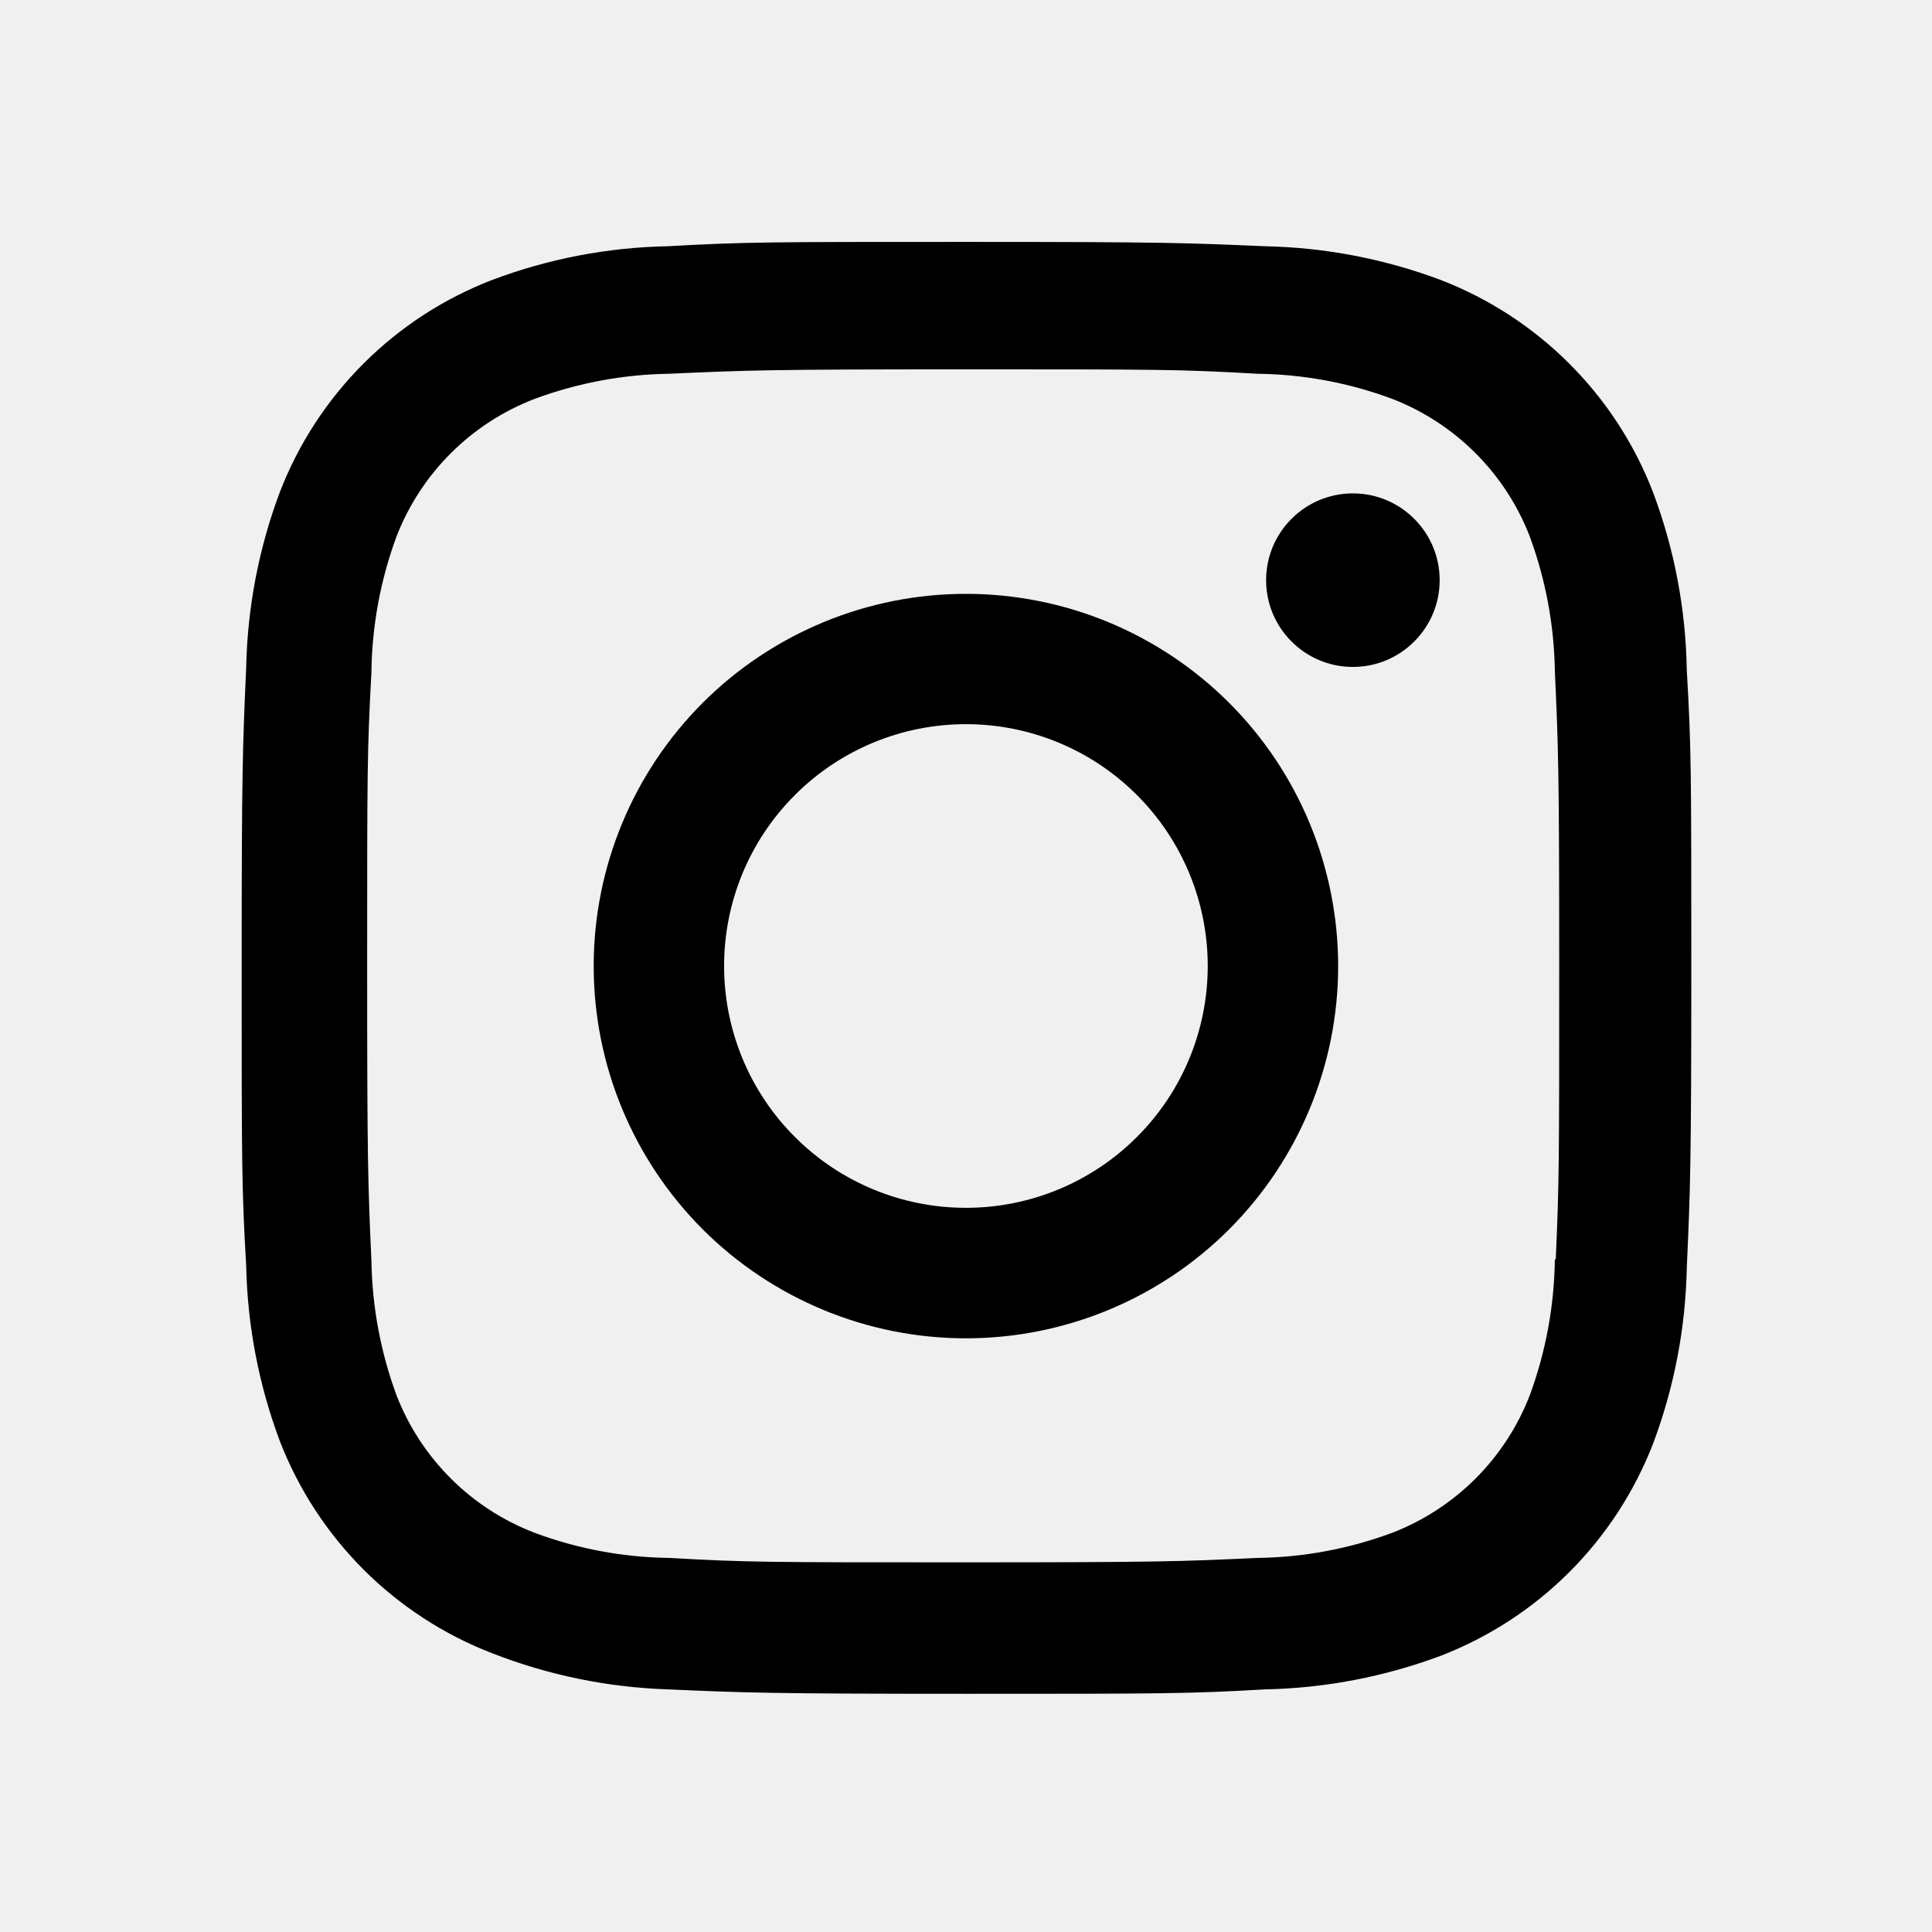
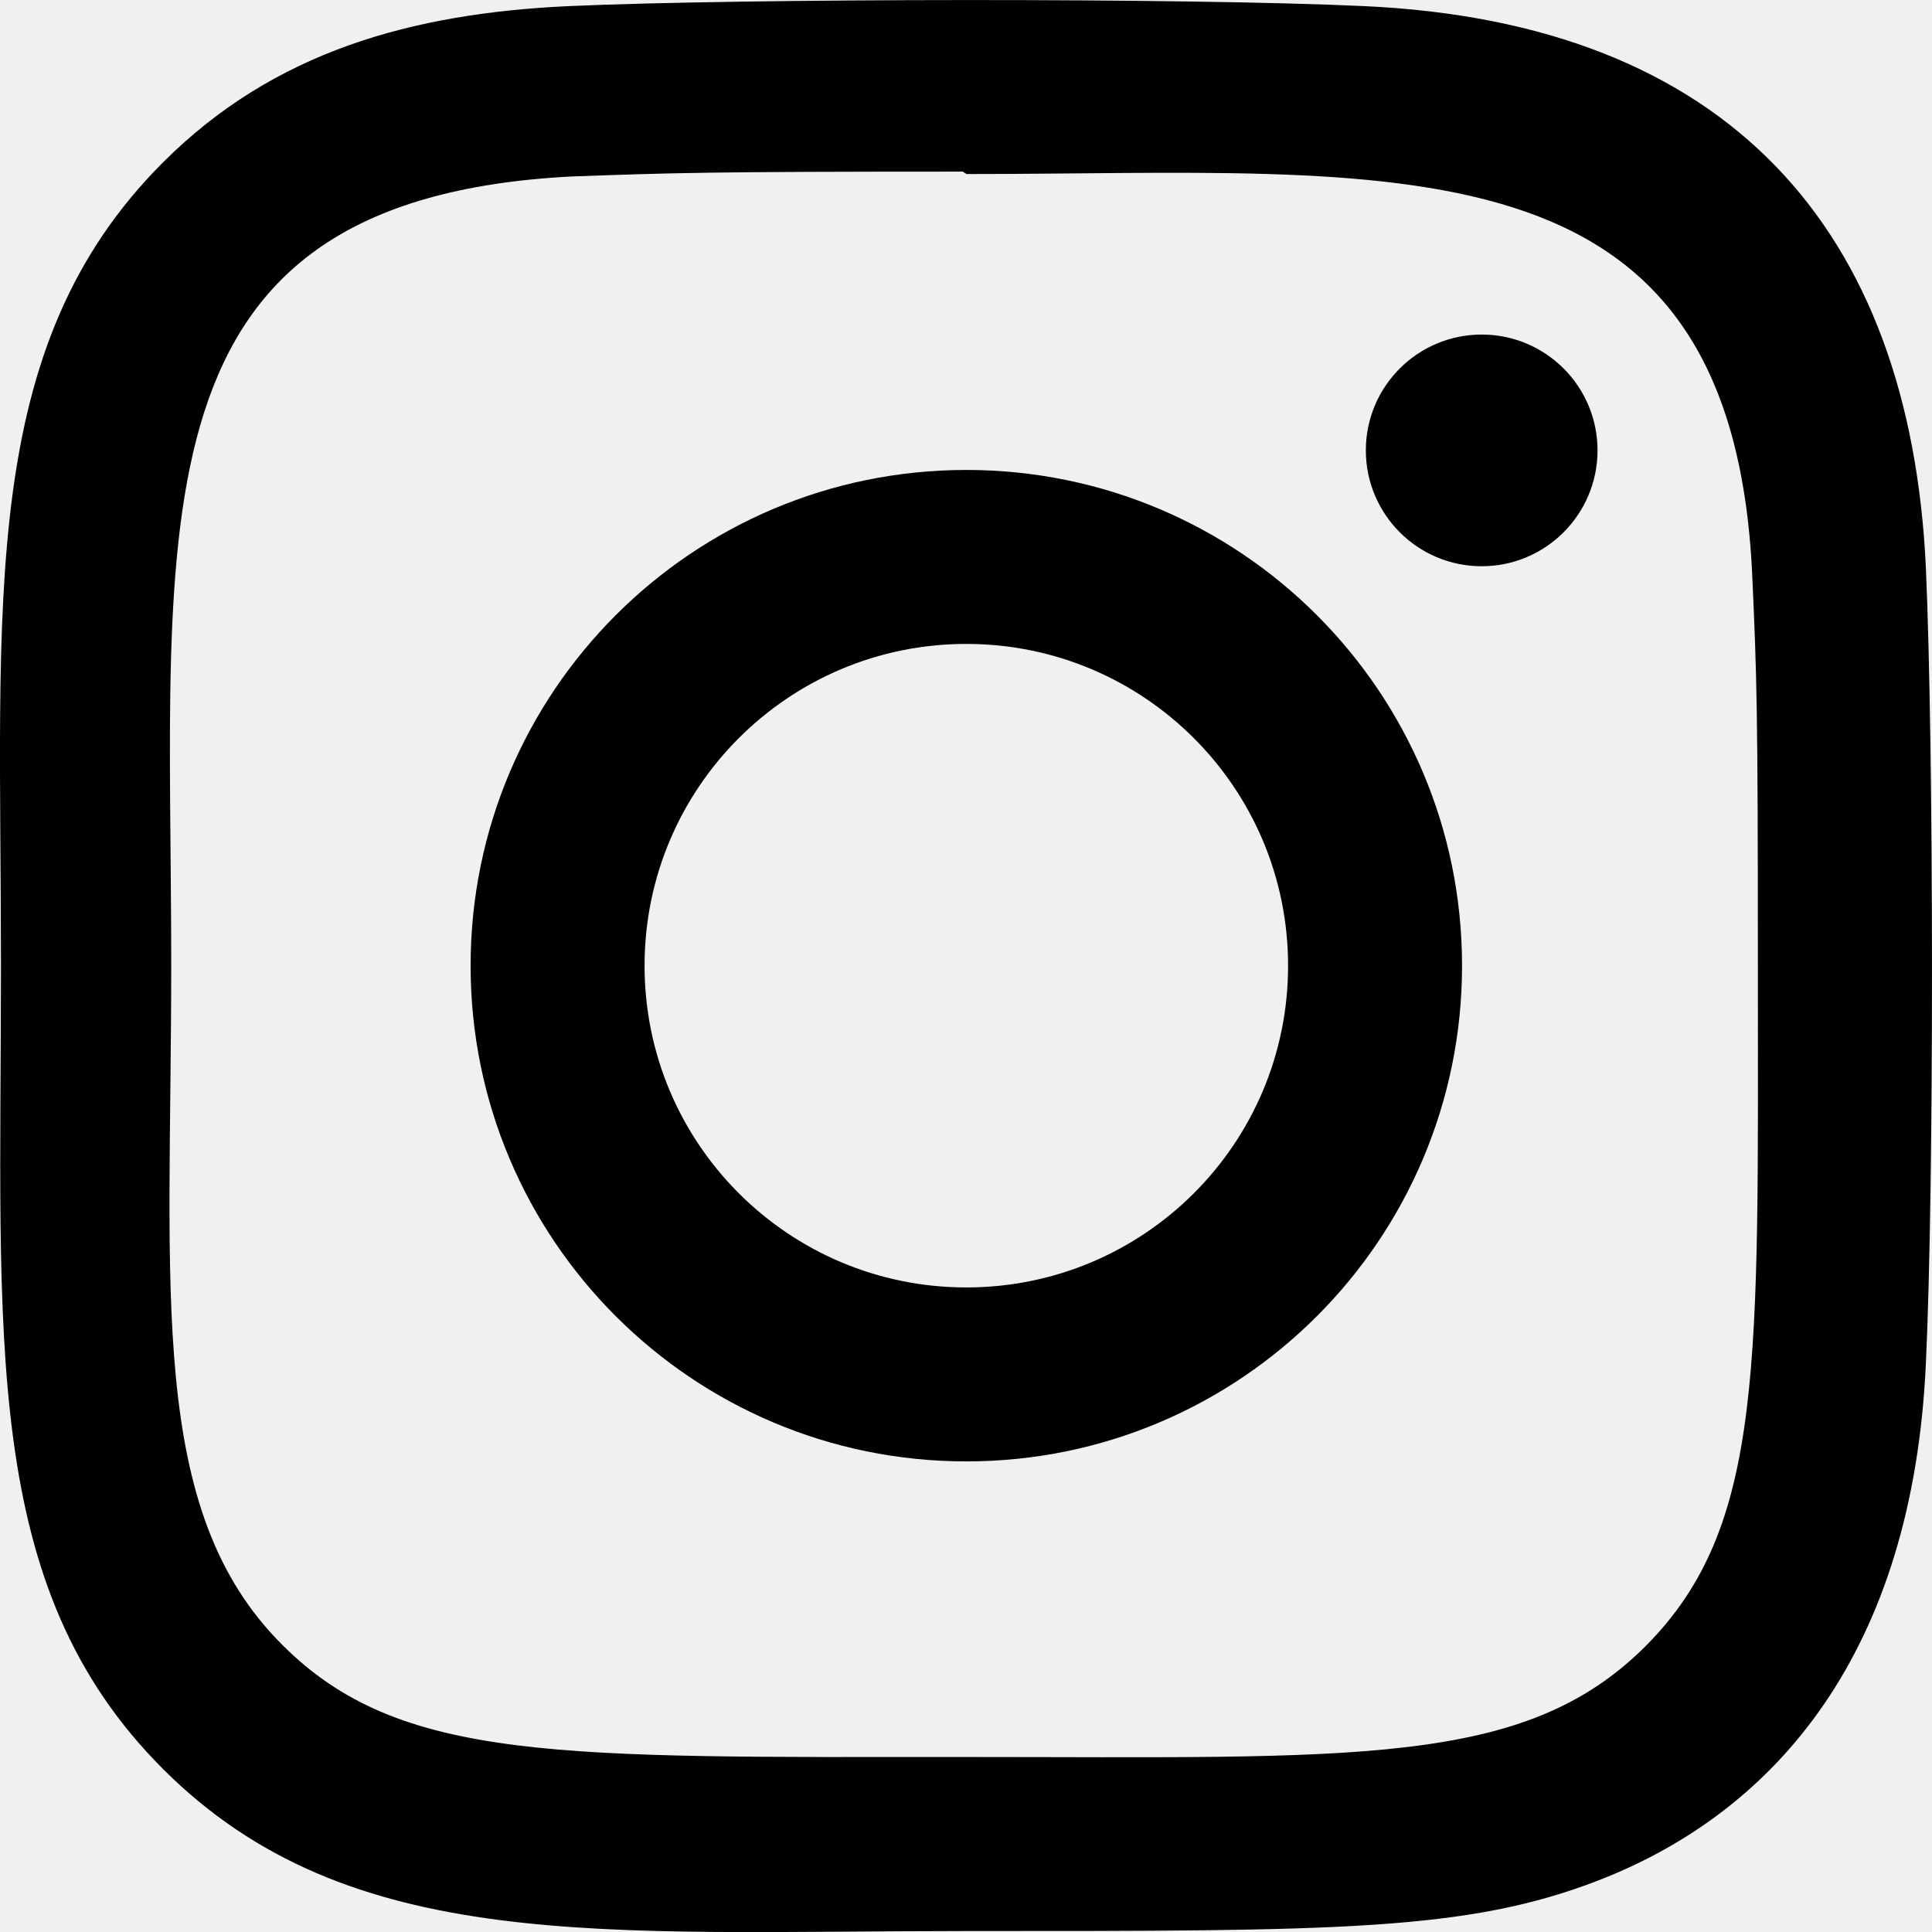
<svg xmlns="http://www.w3.org/2000/svg" width="24" height="24" viewBox="0 0 24 24" fill="none">
-   <path d="M11.999 7.377C10.773 7.377 9.597 7.864 8.729 8.731C7.862 9.598 7.375 10.775 7.375 12.001C7.375 13.227 7.862 14.403 8.729 15.271C9.597 16.138 10.773 16.625 11.999 16.625C13.225 16.625 14.402 16.138 15.269 15.271C16.136 14.403 16.623 13.227 16.623 12.001C16.623 10.775 16.136 9.598 15.269 8.731C14.402 7.864 13.225 7.377 11.999 7.377ZM11.999 15.004C11.202 15.004 10.438 14.688 9.875 14.124C9.311 13.561 8.995 12.797 8.995 12C8.995 11.203 9.311 10.439 9.875 9.876C10.438 9.312 11.202 8.996 11.999 8.996C12.796 8.996 13.56 9.312 14.123 9.876C14.687 10.439 15.003 11.203 15.003 12C15.003 12.797 14.687 13.561 14.123 14.124C13.56 14.688 12.796 15.004 11.999 15.004Z" fill="black" />
-   <path d="M16.806 8.285C17.401 8.285 17.884 7.802 17.884 7.207C17.884 6.612 17.401 6.129 16.806 6.129C16.211 6.129 15.728 6.612 15.728 7.207C15.728 7.802 16.211 8.285 16.806 8.285Z" fill="black" />
-   <path d="M20.533 6.111C20.302 5.513 19.948 4.97 19.494 4.517C19.041 4.064 18.498 3.71 17.9 3.479C17.2 3.216 16.461 3.074 15.714 3.059C14.751 3.017 14.446 3.005 12.004 3.005C9.562 3.005 9.249 3.005 8.294 3.059C7.547 3.073 6.809 3.215 6.11 3.479C5.512 3.71 4.969 4.063 4.515 4.517C4.062 4.97 3.708 5.513 3.477 6.111C3.214 6.811 3.073 7.55 3.058 8.297C3.015 9.259 3.002 9.564 3.002 12.007C3.002 14.449 3.002 14.76 3.058 15.717C3.073 16.465 3.214 17.203 3.477 17.904C3.709 18.502 4.063 19.044 4.516 19.498C4.97 19.951 5.513 20.305 6.111 20.536C6.808 20.809 7.547 20.961 8.296 20.986C9.259 21.028 9.564 21.041 12.006 21.041C14.448 21.041 14.761 21.041 15.716 20.986C16.463 20.971 17.202 20.829 17.902 20.567C18.5 20.335 19.043 19.981 19.496 19.528C19.949 19.075 20.303 18.532 20.535 17.934C20.798 17.234 20.939 16.496 20.954 15.748C20.997 14.786 21.01 14.481 21.01 12.038C21.01 9.595 21.01 9.285 20.954 8.328C20.942 7.57 20.8 6.82 20.533 6.111ZM19.315 15.643C19.308 16.219 19.203 16.79 19.004 17.331C18.854 17.72 18.624 18.073 18.329 18.368C18.034 18.662 17.681 18.892 17.292 19.042C16.757 19.24 16.192 19.346 15.622 19.353C14.672 19.397 14.404 19.408 11.968 19.408C9.53 19.408 9.281 19.408 8.313 19.353C7.743 19.346 7.178 19.241 6.644 19.042C6.254 18.893 5.899 18.664 5.603 18.369C5.307 18.074 5.076 17.721 4.925 17.331C4.728 16.796 4.623 16.232 4.614 15.662C4.571 14.712 4.561 14.444 4.561 12.008C4.561 9.571 4.561 9.322 4.614 8.353C4.62 7.777 4.726 7.206 4.925 6.666C5.23 5.877 5.855 5.256 6.644 4.954C7.179 4.756 7.743 4.651 8.313 4.643C9.264 4.6 9.531 4.588 11.968 4.588C14.405 4.588 14.655 4.588 15.622 4.643C16.192 4.65 16.757 4.755 17.292 4.954C17.681 5.104 18.034 5.334 18.329 5.629C18.624 5.924 18.854 6.277 19.004 6.666C19.201 7.201 19.306 7.765 19.315 8.335C19.358 9.286 19.369 9.553 19.369 11.99C19.369 14.426 19.369 14.688 19.326 15.644H19.315V15.643Z" fill="black" />
+   <g clip-path="url(#clip0_401_4524)">
+     <path d="M12.004 5.838C8.601 5.838 5.846 8.596 5.846 11.996C5.846 15.399 8.604 18.154 12.004 18.154C15.407 18.154 18.162 15.396 18.162 11.996C18.162 8.593 15.404 5.838 12.004 5.838ZM12.004 15.993C9.795 15.993 8.007 14.204 8.007 11.996C8.007 9.788 9.796 7.999 12.004 7.999C14.212 7.999 16.001 9.788 16.001 11.996C16.002 14.204 14.213 15.993 12.004 15.993Z" fill="black" />
+     <path d="M16.948 0.076C14.74 -0.027 9.271 -0.022 7.061 0.076C5.119 0.167 3.406 0.636 2.025 2.017C-0.283 4.325 0.012 7.435 0.012 11.996C0.012 16.664 -0.248 19.702 2.025 21.975C4.342 24.291 7.497 23.988 12.004 23.988C16.628 23.988 18.224 23.991 19.859 23.358C22.082 22.495 23.76 20.508 23.924 16.939C24.028 14.73 24.022 9.262 23.924 7.052C23.726 2.839 21.465 0.284 16.948 0.076ZM20.443 20.448C18.93 21.961 16.831 21.826 11.975 21.826C6.975 21.826 4.97 21.9 3.507 20.433C1.822 18.756 2.127 16.063 2.127 11.98C2.127 6.455 1.56 2.476 7.105 2.192C8.379 2.147 8.754 2.132 11.961 2.132L12.006 2.162C17.335 2.162 21.516 1.604 21.767 7.148C21.824 8.413 21.837 8.793 21.837 11.995C21.836 16.937 21.93 18.954 20.443 20.448Z" fill="black" />
+     <path d="M18.406 7.034C19.201 7.034 19.845 6.389 19.845 5.595C19.845 4.8 19.201 4.156 18.406 4.156C17.611 4.156 16.967 4.8 16.967 5.595C16.967 6.389 17.611 7.034 18.406 7.034Z" fill="black" />
+   </g>
+   <defs>
+     <clipPath id="clip0_401_4524">
+       <rect width="24" height="24" fill="white" />
+     </clipPath>
+   </defs>
</svg>
